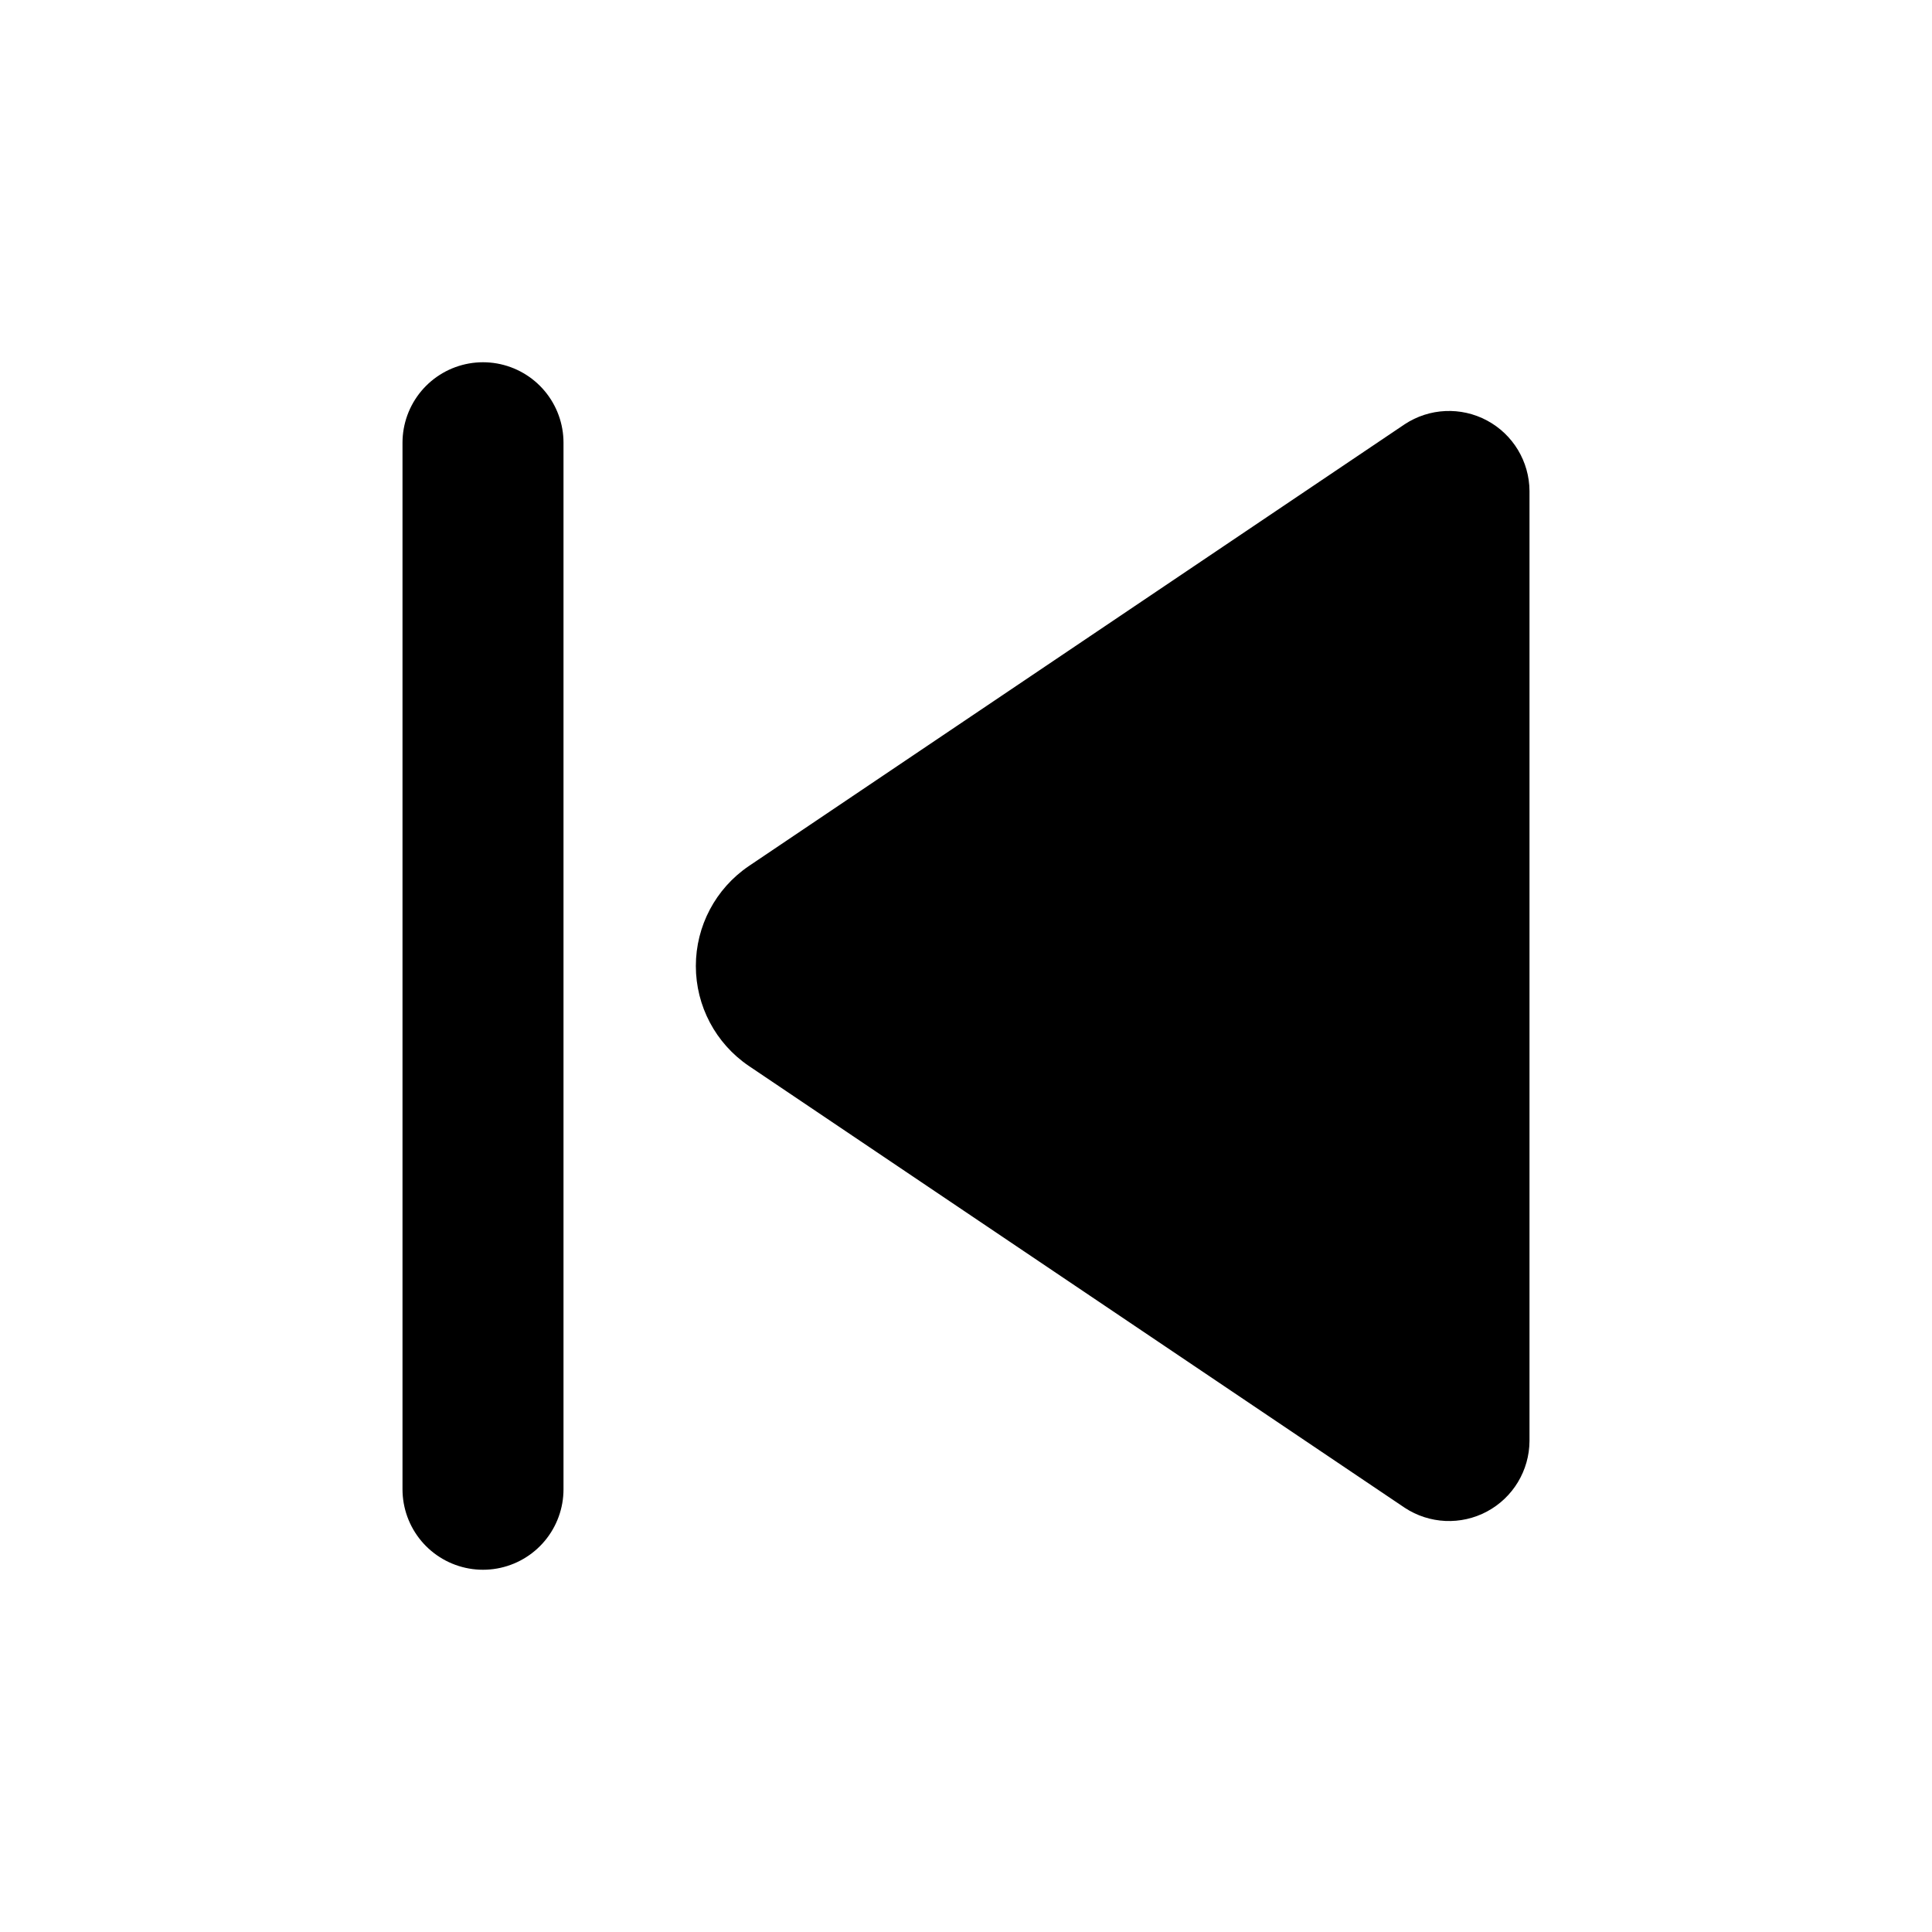
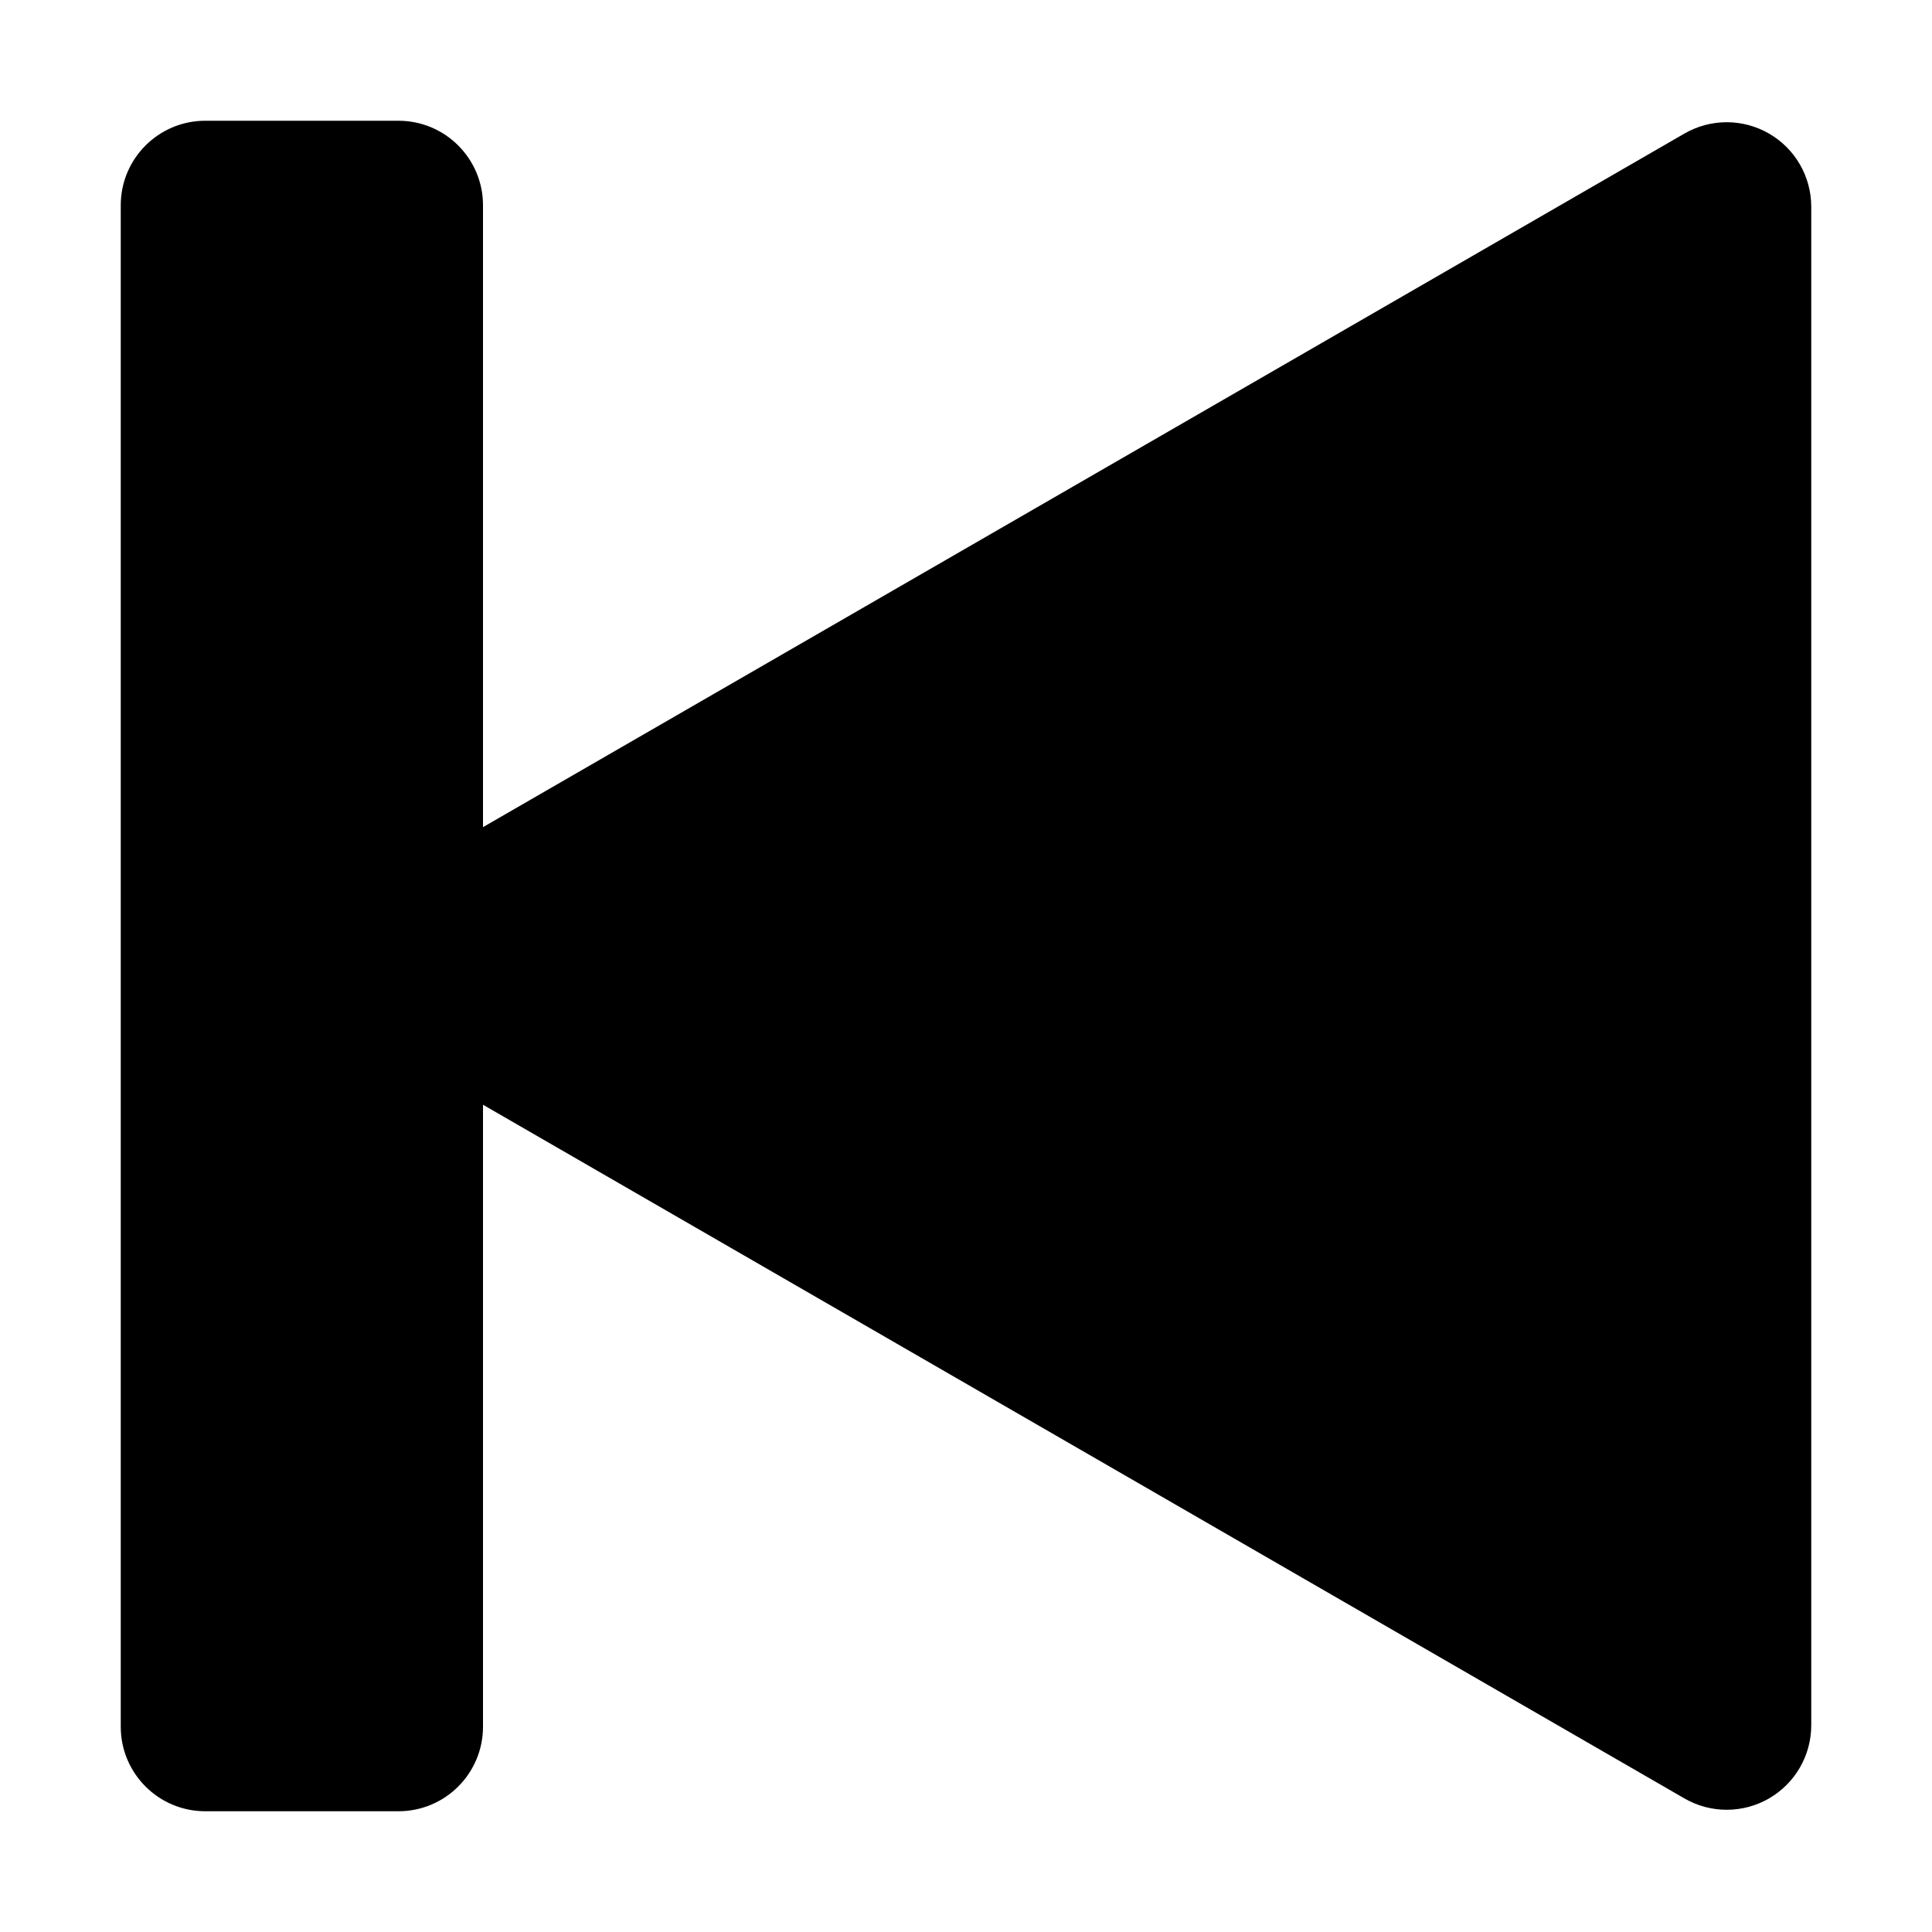
- <svg xmlns="http://www.w3.org/2000/svg" width="24" height="24" viewBox="0 0 24 24" fill="none" stroke="currentColor" stroke-width="2" stroke-linecap="round" stroke-linejoin="round">
-   <path d="M19 6.1v11.8a1 1 0 0 1-1.55.83L9.3 13.24a1.5 1.5 0 0 1 0-2.48l8.15-5.49A1 1 0 0 1 19 6.1z" fill="currentColor" stroke="none" />
-   <path d="M6 5.5v13" />
+ <svg xmlns="http://www.w3.org/2000/svg" width="16" height="16" viewBox="0 0 16 16" fill="currentColor">
+   <path d="M3.3 1a.7.7 0 0 1 .7.7v5.15l9.95-5.744a.7.7 0 0 1 1.05.606v12.575a.7.7 0 0 1-1.05.607L4 9.149V14.3a.7.7 0 0 1-.7.7H1.7a.7.7 0 0 1-.7-.7V1.7a.7.7 0 0 1 .7-.7z" />
</svg>
